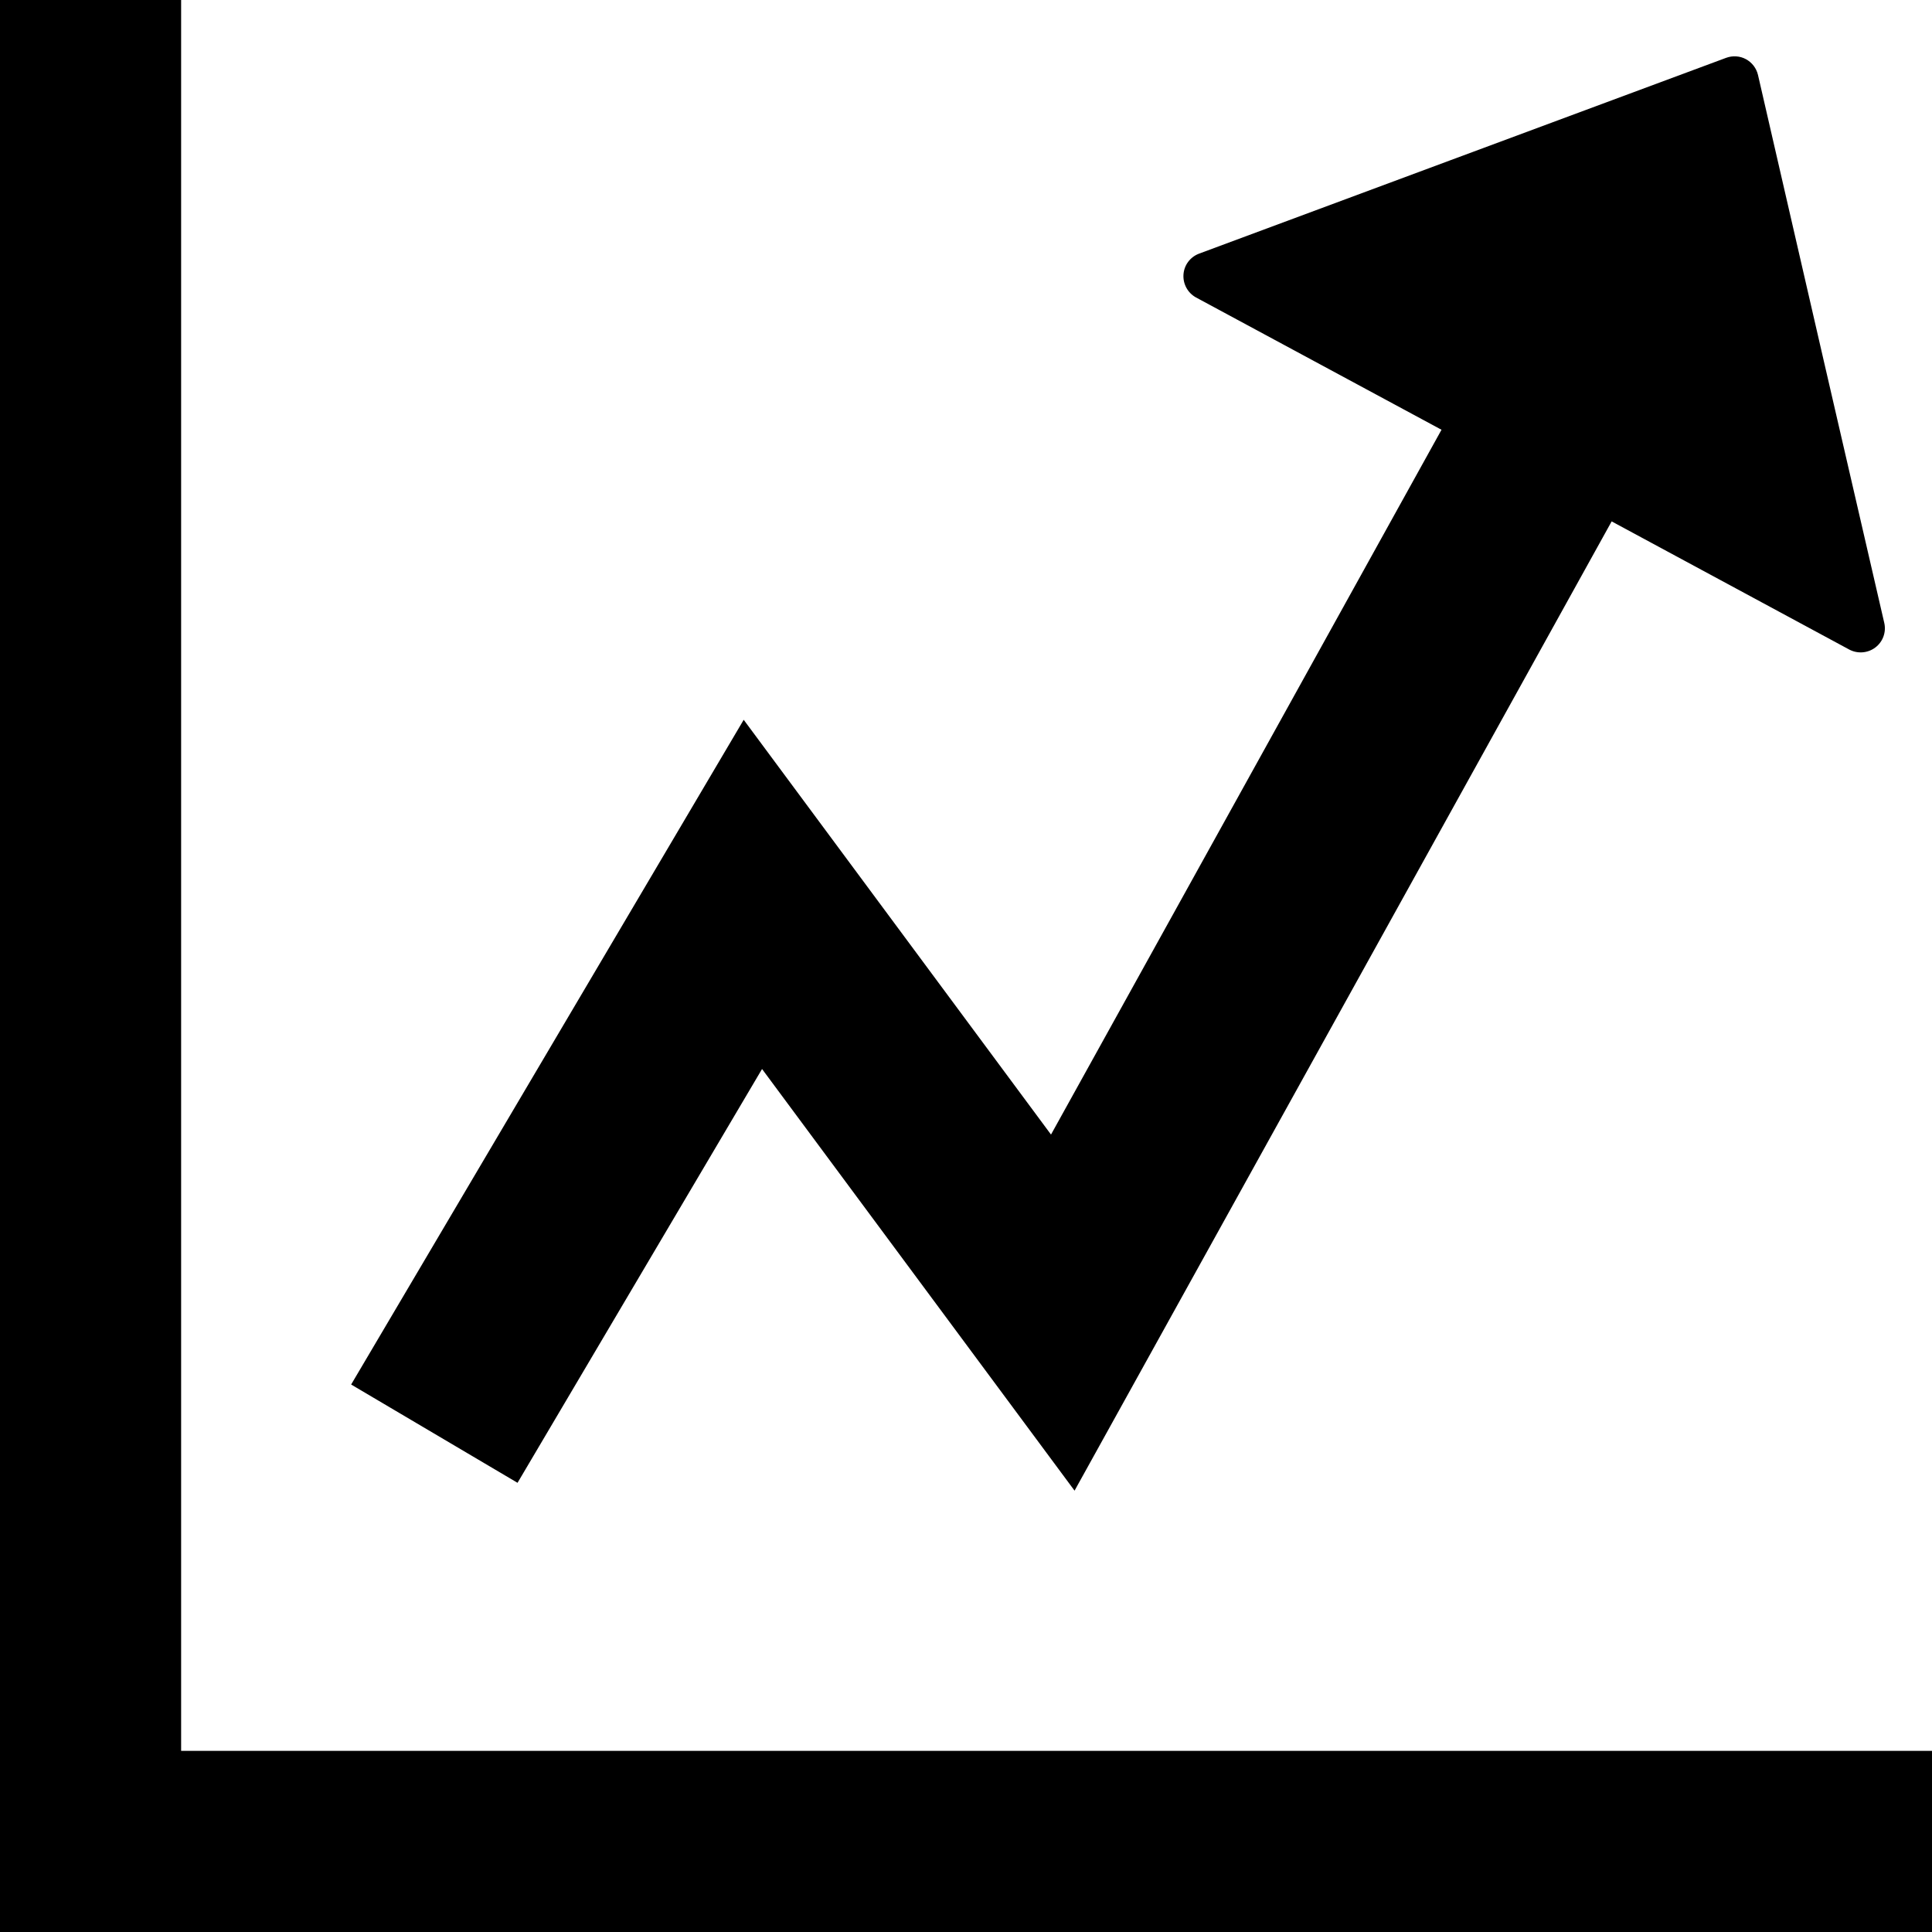
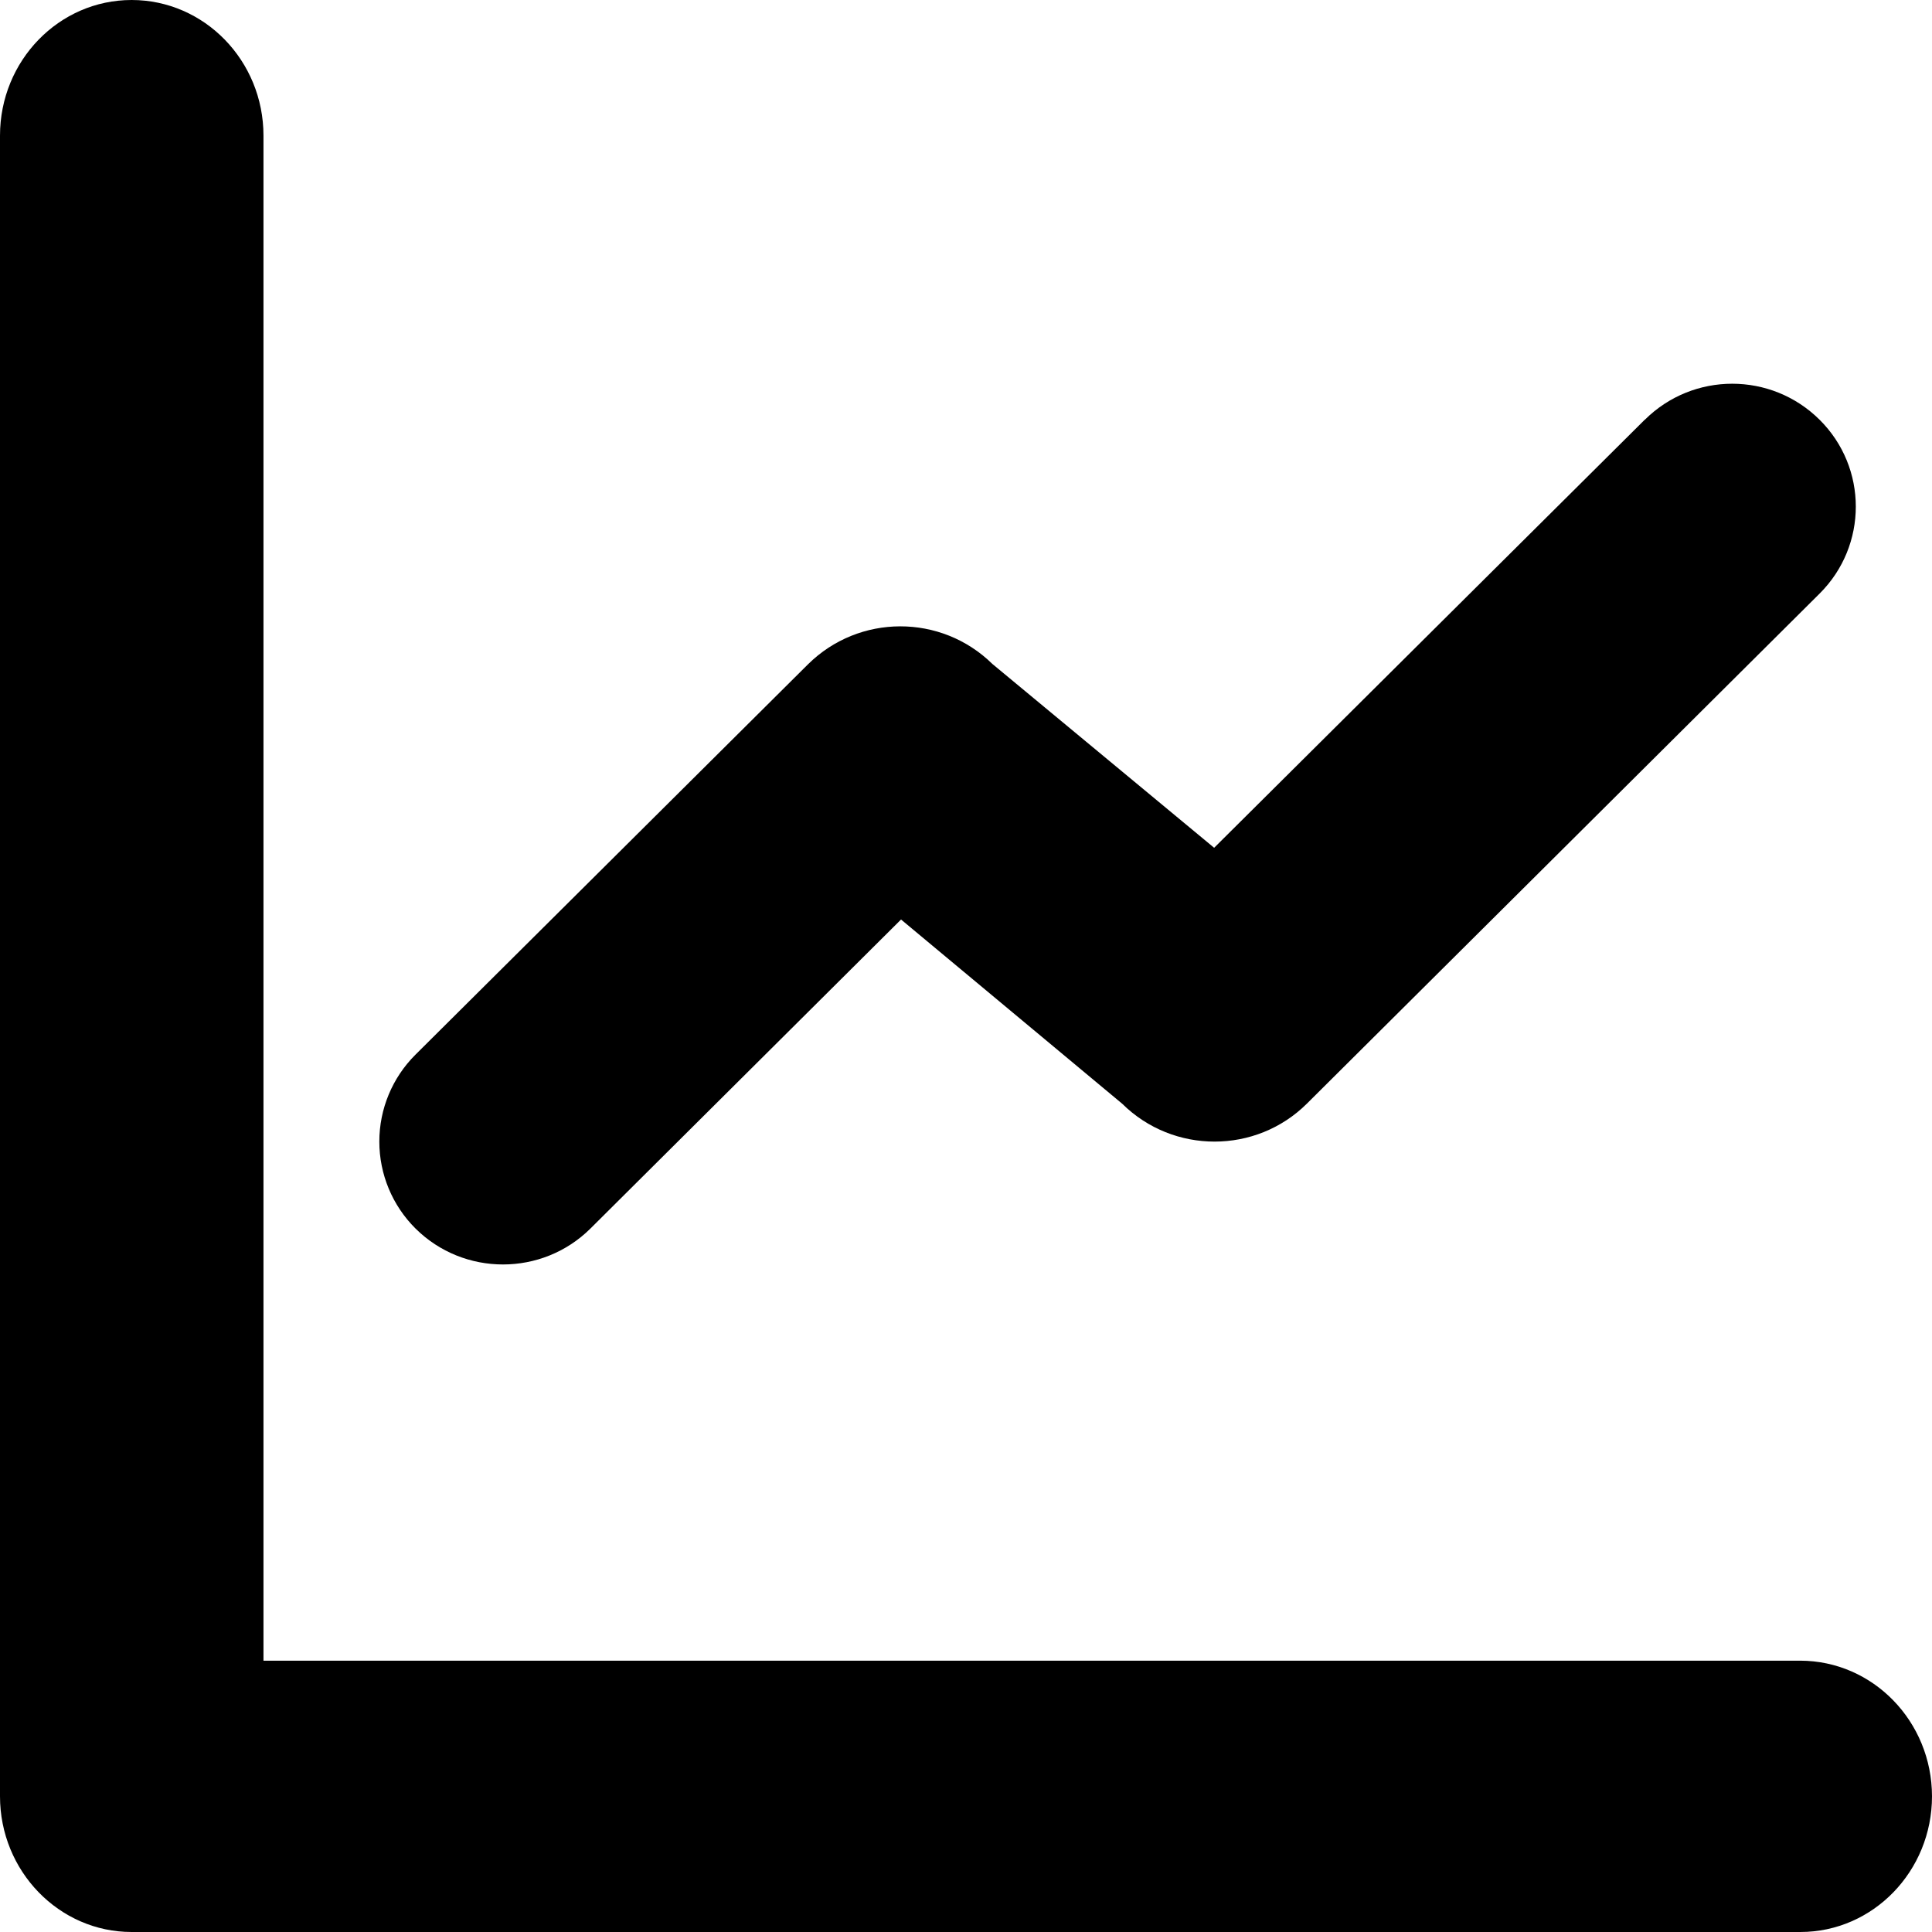
<svg xmlns="http://www.w3.org/2000/svg" id="icon-chart-line" viewBox="0 0 16 16">
-   <path d="M1.5 14.5H16V16H0V0h1.5v14.5zm4.811-5.647L4.286 12.28l-1.378-.814 3.251-5.505 2.545 3.435 3.234-5.837-.017-.009-2.017-1.087c-.068-.038-.108-.111-.103-.189C9.806 2.196 9.856 2.129 9.929 2.101l2.083-.774 2.283-.848c.054-.02.114-.016.164.011.05.027.087.075.1.131l.546 2.373.5 2.166c.017.076-.012.155-.074.202-.062.047-.146.054-.215.018l-1.969-1.062-4.448 8.027-2.588-3.492z" fill-rule="nonzero" />
+   <path d="M1.09 0c.603 0 1.092.503 1.092 1.123v12.63h12.727c.602.001 1.09.503 1.091 1.123 0 .62-.488 1.124-1.09 1.124H1.09C.489 16 0 15.496 0 14.876V1.123C0 .503.488 0 1.09 0Zm12.532 3.476a1.027 1.027 0 0 1 1.447 0c.4.397.4 1.042 0 1.44l-4.245 4.223c-.422.42-1.107.42-1.53.002L7.462 7.615 4.89 10.174c-.4.397-1.049.397-1.449 0a1.015 1.015 0 0 1 0-1.44l3.25-3.232a1.088 1.088 0 0 1 1.528-.003l1.836 1.522 3.566-3.545Z" />
</svg>
